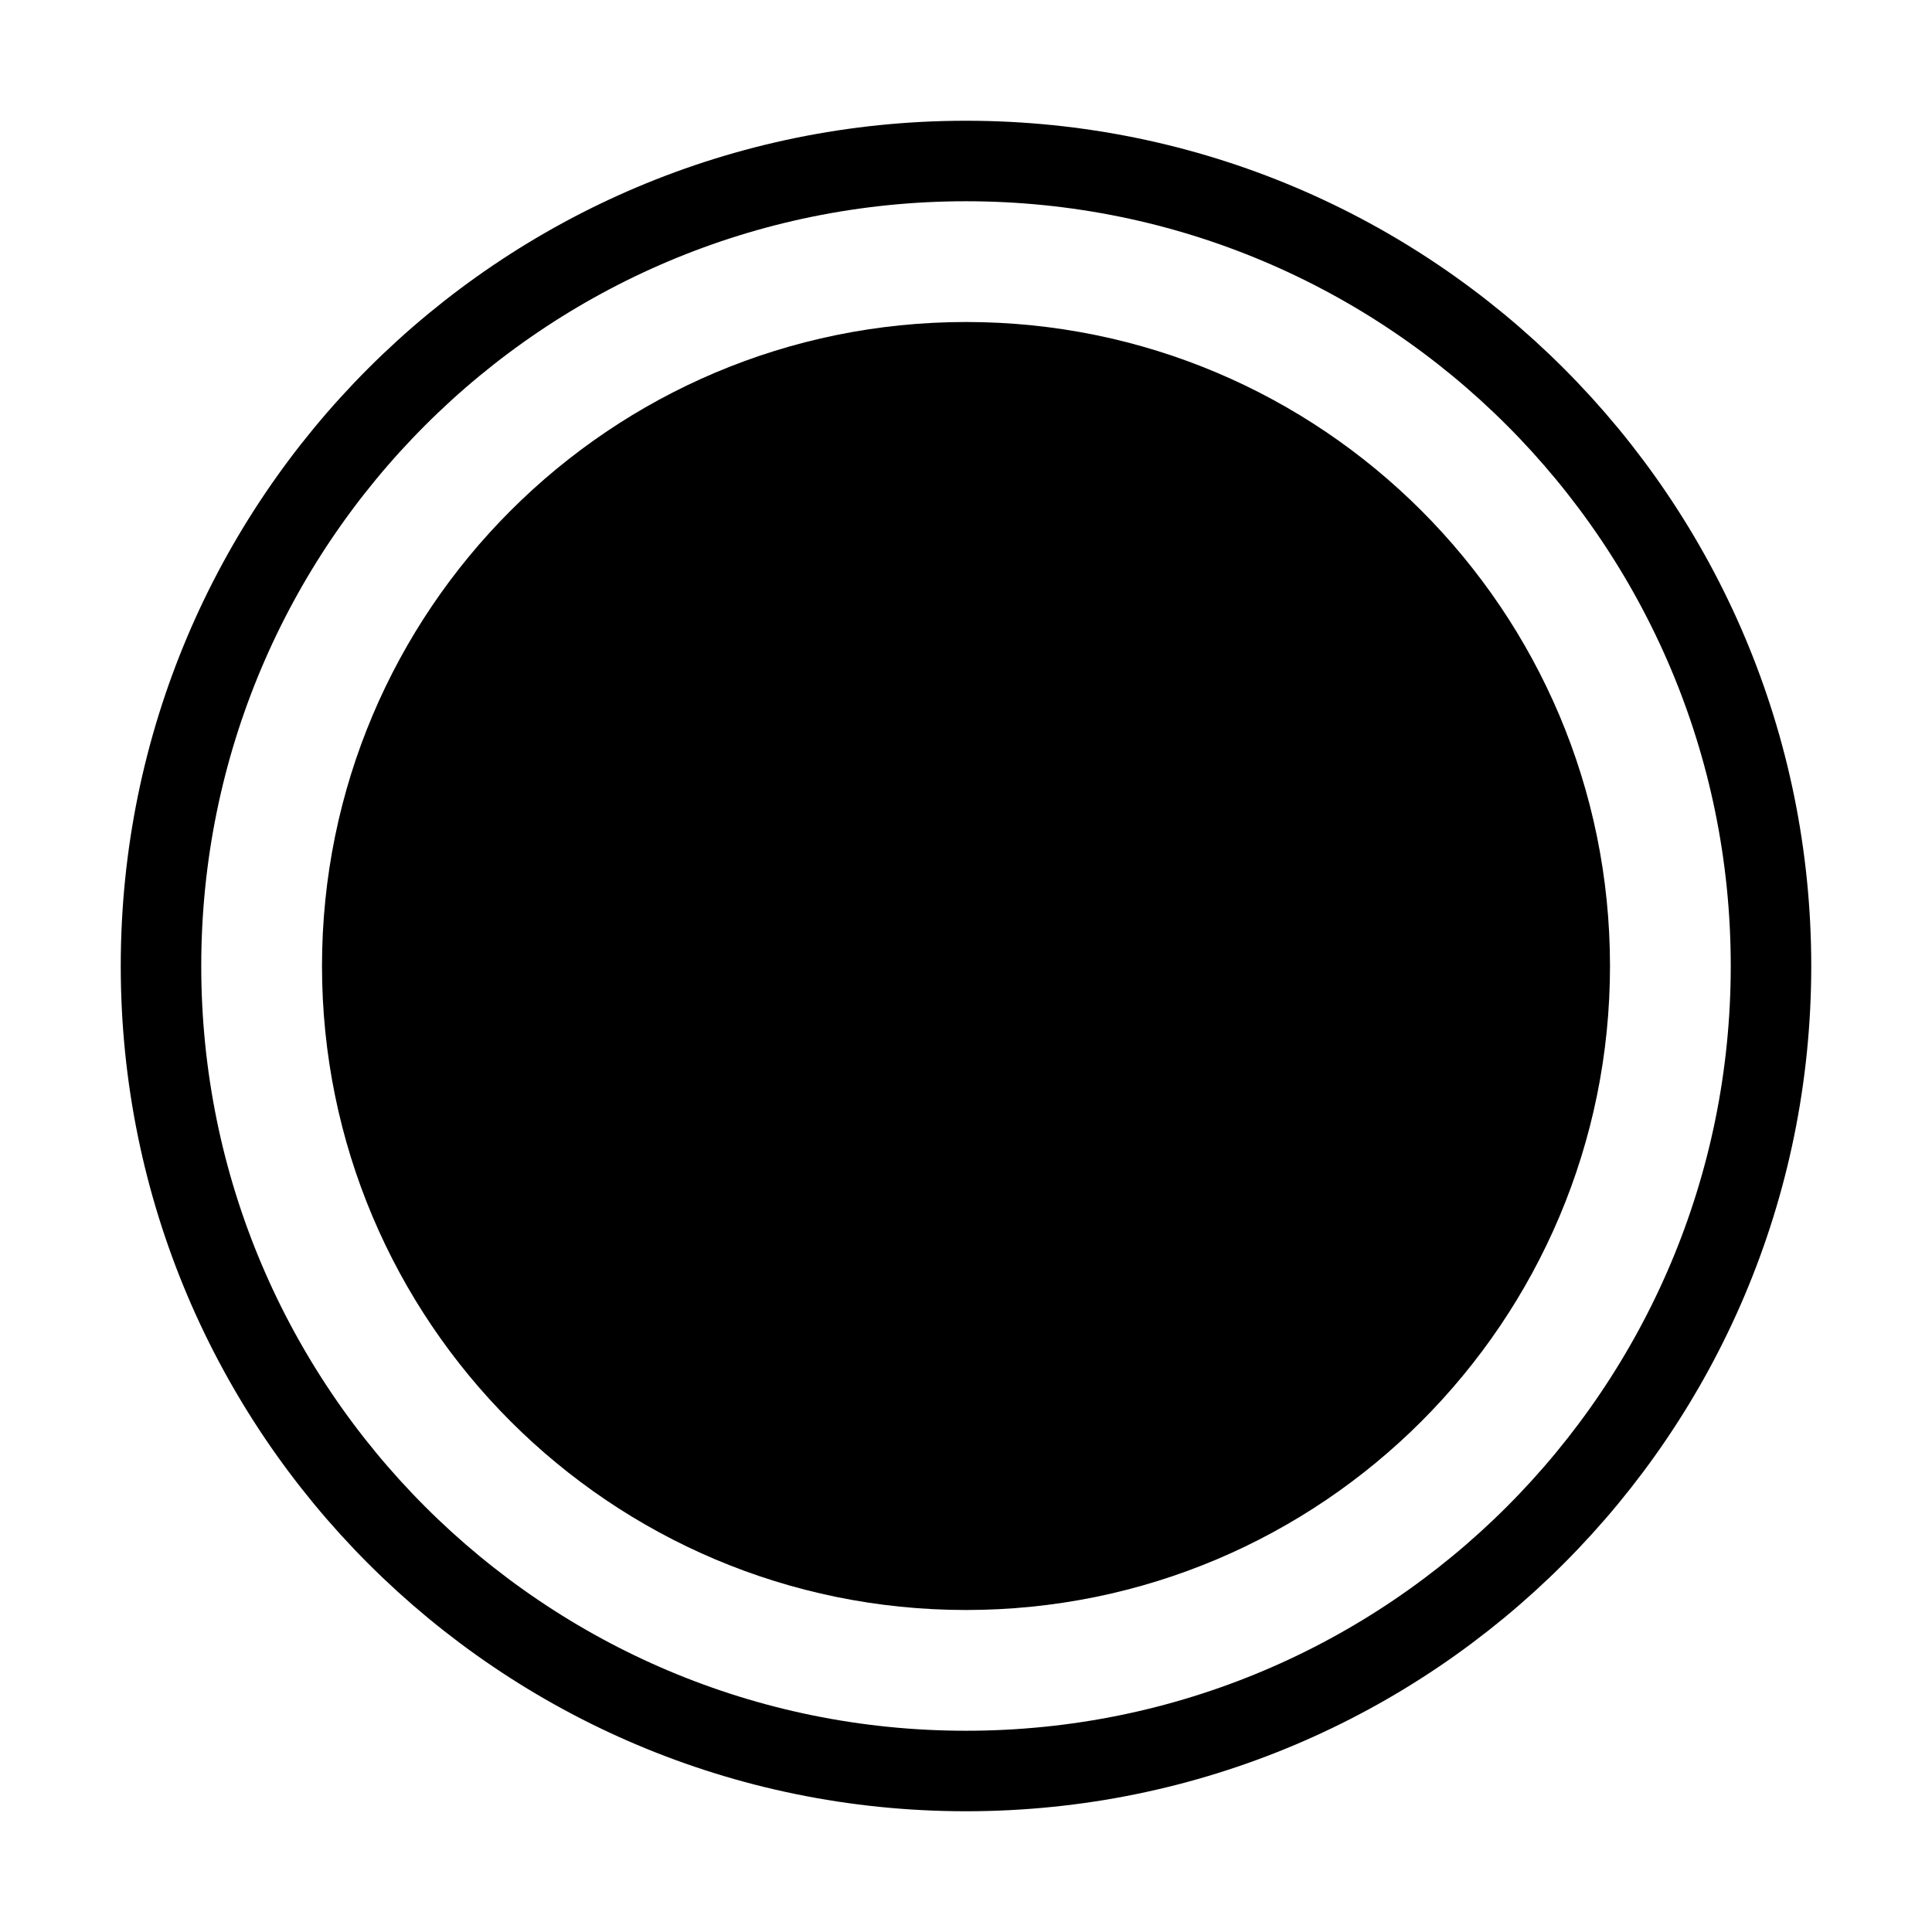
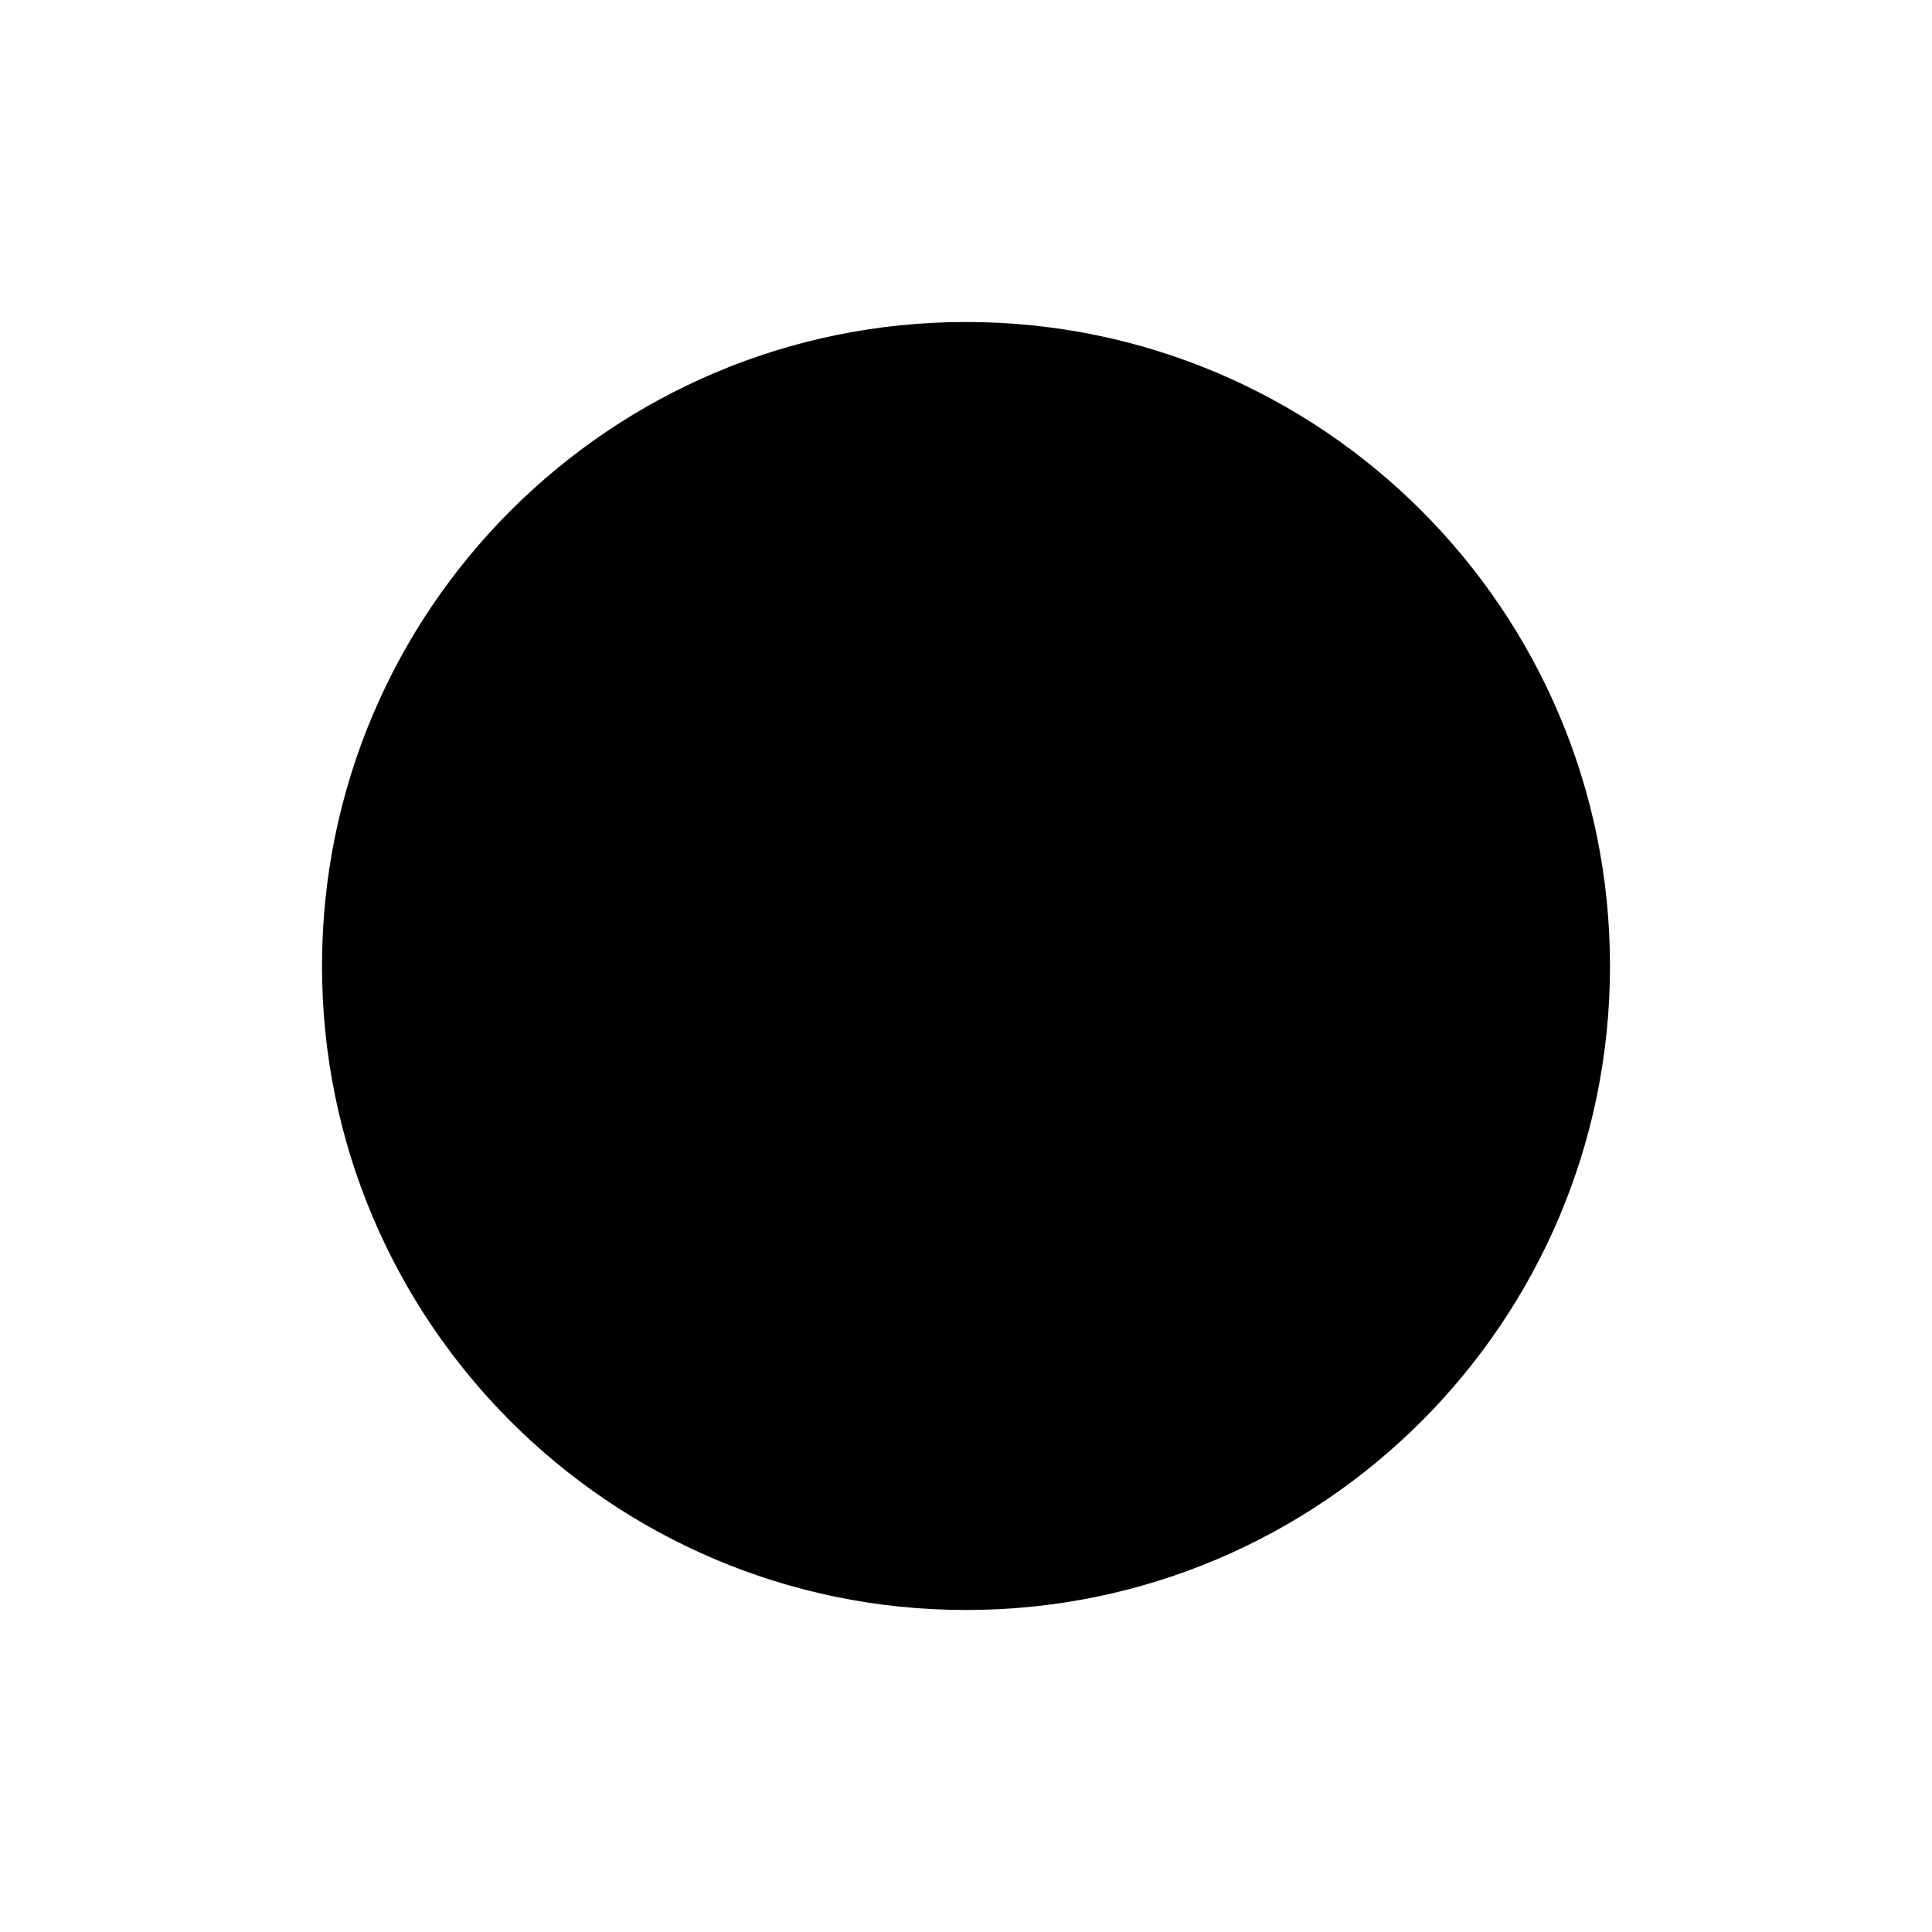
<svg xmlns="http://www.w3.org/2000/svg" width="24" height="24" viewBox="0 0 24 24" fill="none">
-   <path d="M22 12C22 17.523 17.523 22 12 22C6.477 22 2 17.523 2 12C2 6.477 6.477 2 12 2C17.523 2 22 6.477 22 12Z" stroke="black" />
-   <circle cx="12" cy="12" r="8" fill="black" />
+   <path d="M22 12C22 17.523 17.523 22 12 22C6.477 22 2 17.523 2 12C2 6.477 6.477 2 12 2C17.523 2 22 6.477 22 12Z" />
+   <circle cx="12" cy="12" r="8" fill="#000" />
</svg>
